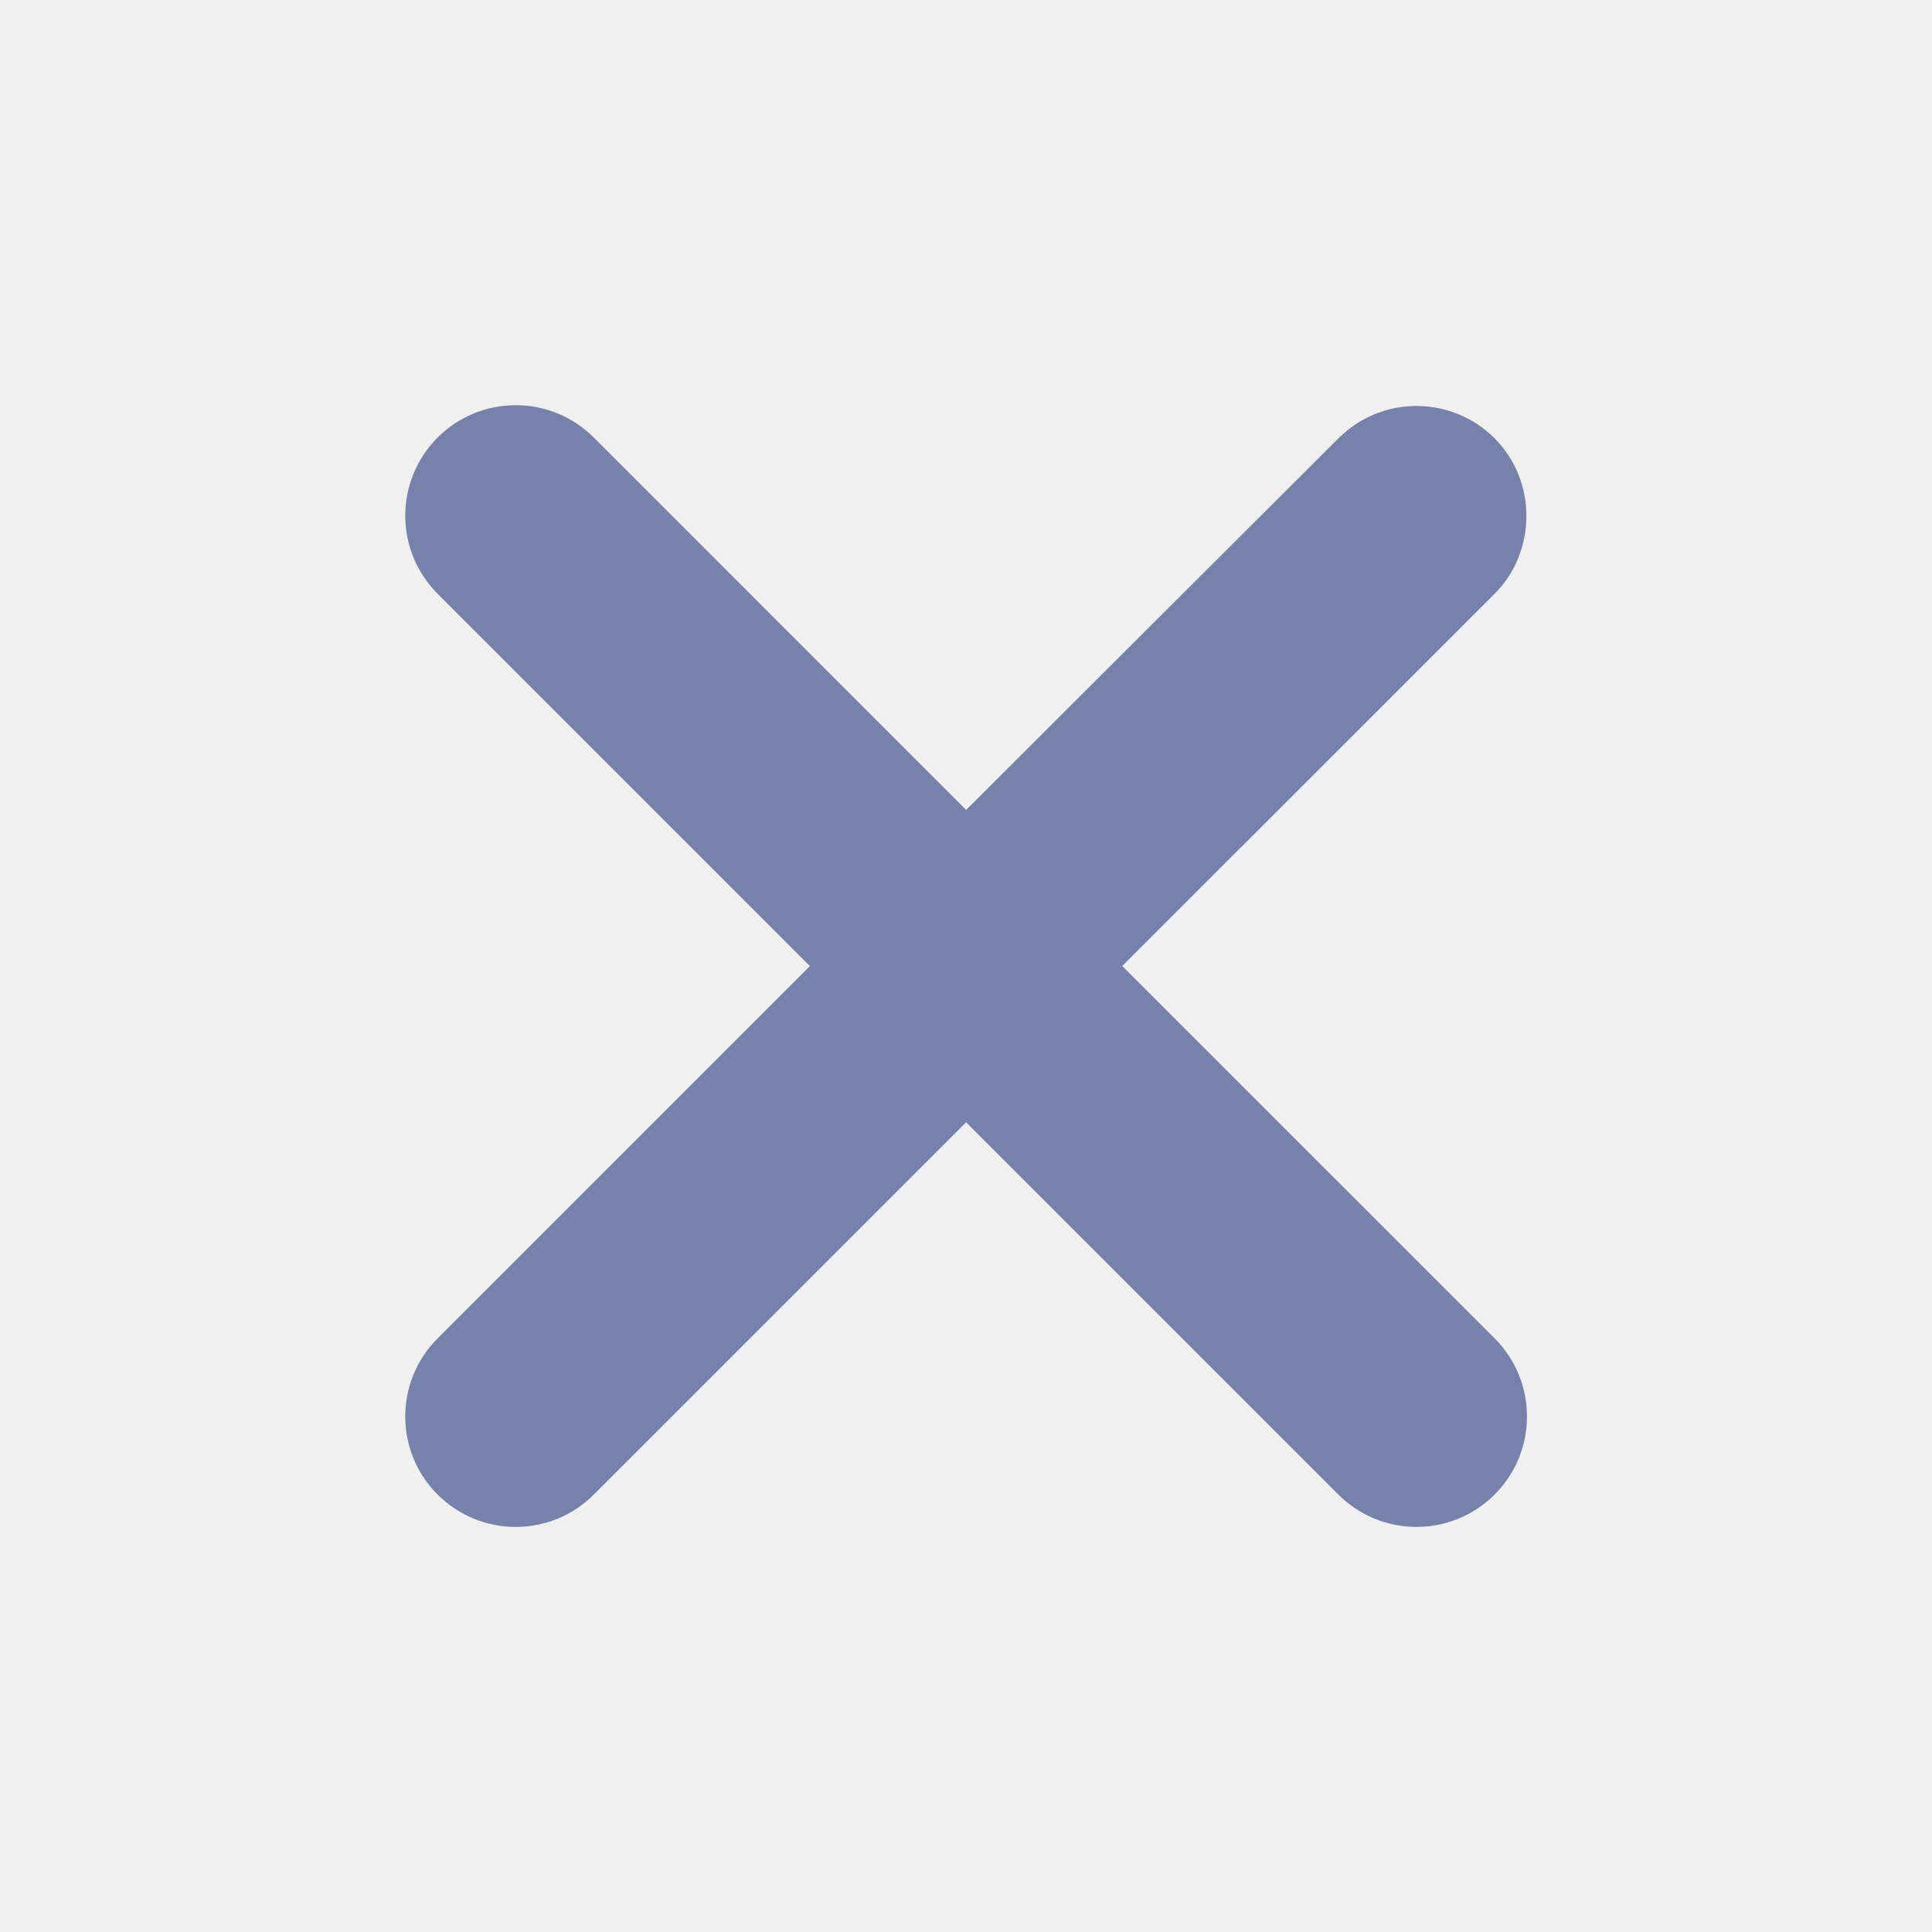
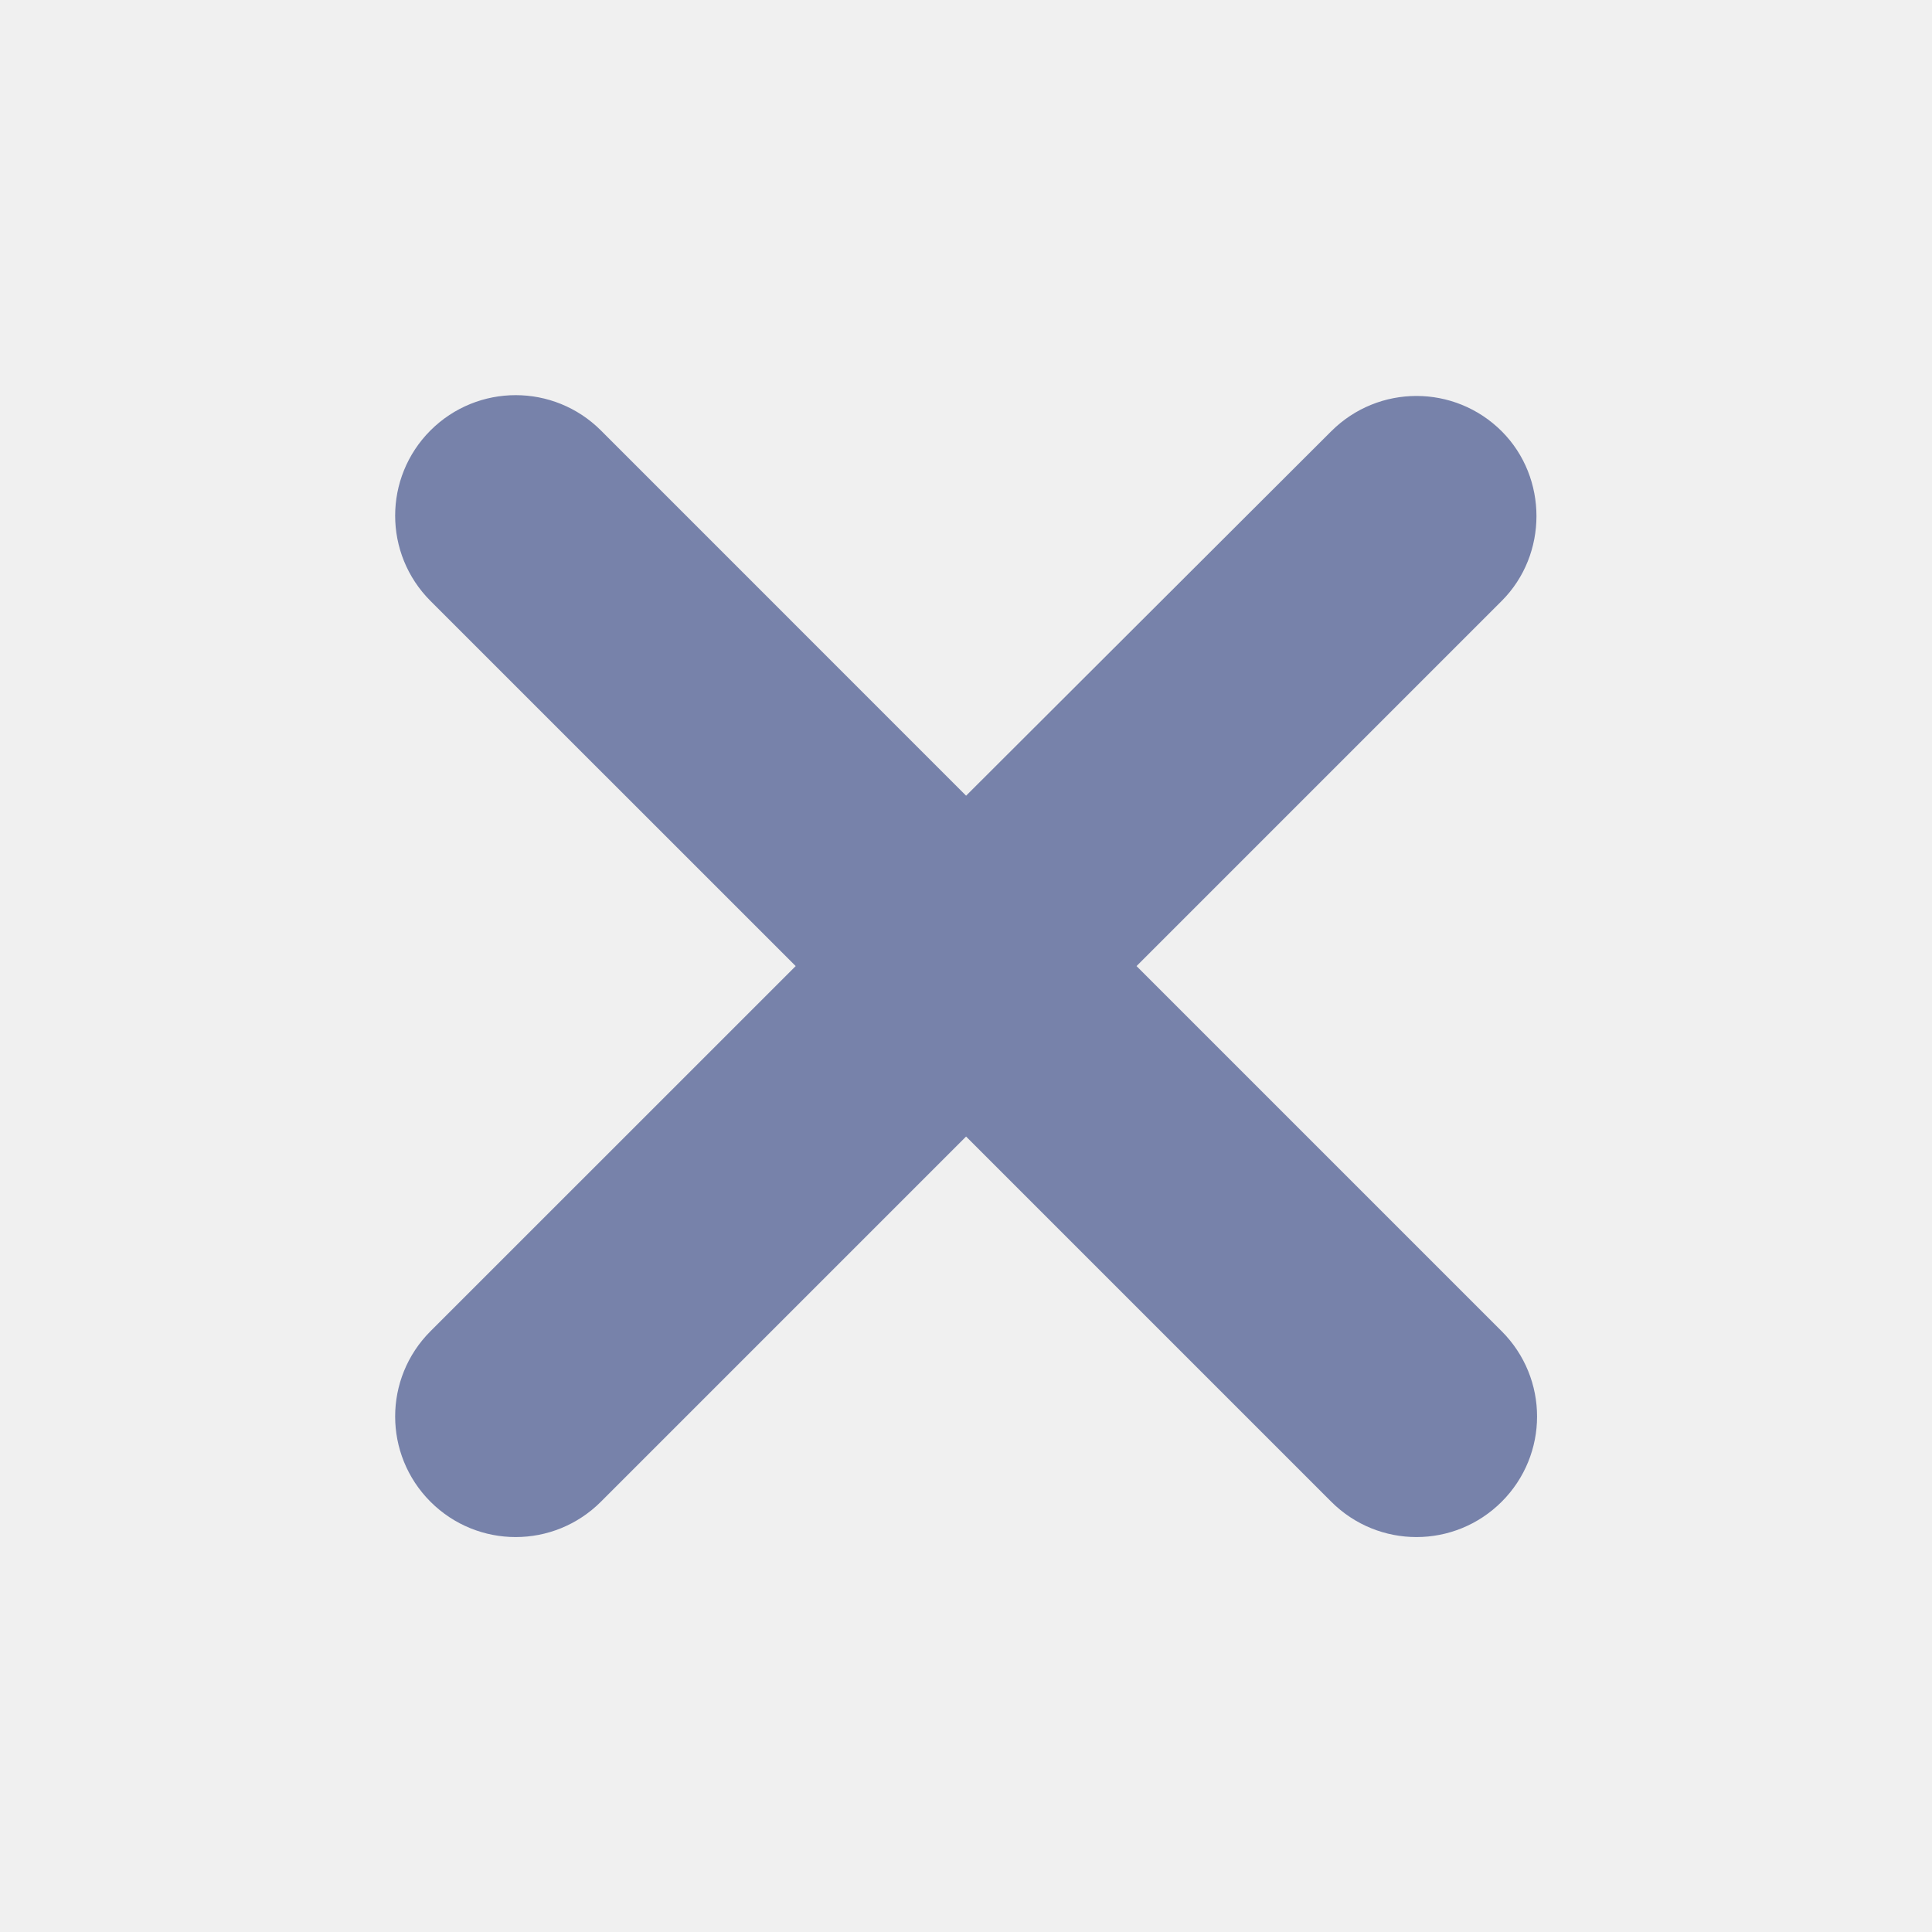
- <svg xmlns="http://www.w3.org/2000/svg" width="32" height="32" viewBox="0 0 32 32" fill="none">
-   <g clip-path="url(#clip0_1455_59773)">
-     <path d="M24.579 7.437C23.961 6.82 22.963 6.82 22.345 7.437L16.002 13.768L9.659 7.424C9.041 6.807 8.043 6.807 7.425 7.424C6.808 8.042 6.808 9.04 7.425 9.658L13.768 16.001L7.425 22.344C6.808 22.962 6.808 23.96 7.425 24.578C8.043 25.195 9.041 25.195 9.659 24.578L16.002 18.235L22.345 24.578C22.963 25.195 23.961 25.195 24.579 24.578C25.196 23.96 25.196 22.962 24.579 22.344L18.235 16.001L24.579 9.658C25.183 9.053 25.183 8.042 24.579 7.437Z" fill="#7782AA" stroke="#7782AA" stroke-width="0.5" />
+ <svg xmlns="http://www.w3.org/2000/svg" width="24" height="24" viewBox="0 0 24 24" fill="none">
+   <g clip-path="url(#clip0_1639_32955)">
+     <path d="M18.478 5.534C17.99 5.047 17.202 5.047 16.714 5.534L12.001 10.238L7.288 5.524C6.8 5.037 6.012 5.037 5.524 5.524C5.037 6.012 5.037 6.8 5.524 7.288L10.238 12.001L5.524 16.714C5.037 17.202 5.037 17.99 5.524 18.478C6.012 18.966 6.8 18.966 7.288 18.478L12.001 13.765L16.714 18.478C17.202 18.966 17.99 18.966 18.478 18.478C18.966 17.99 18.966 17.202 18.478 16.714L13.765 12.001L18.478 7.288C18.956 6.81 18.956 6.012 18.478 5.534Z" fill="#7782AA" stroke="#7782AA" stroke-width="0.5" />
  </g>
  <defs>
-     <clipPath id="clip0_1455_59773">
-       <rect width="32" height="32" fill="white" />
+     <clipPath id="clip0_1639_32955">
+       <rect width="24" height="24" fill="white" />
    </clipPath>
  </defs>
</svg>
